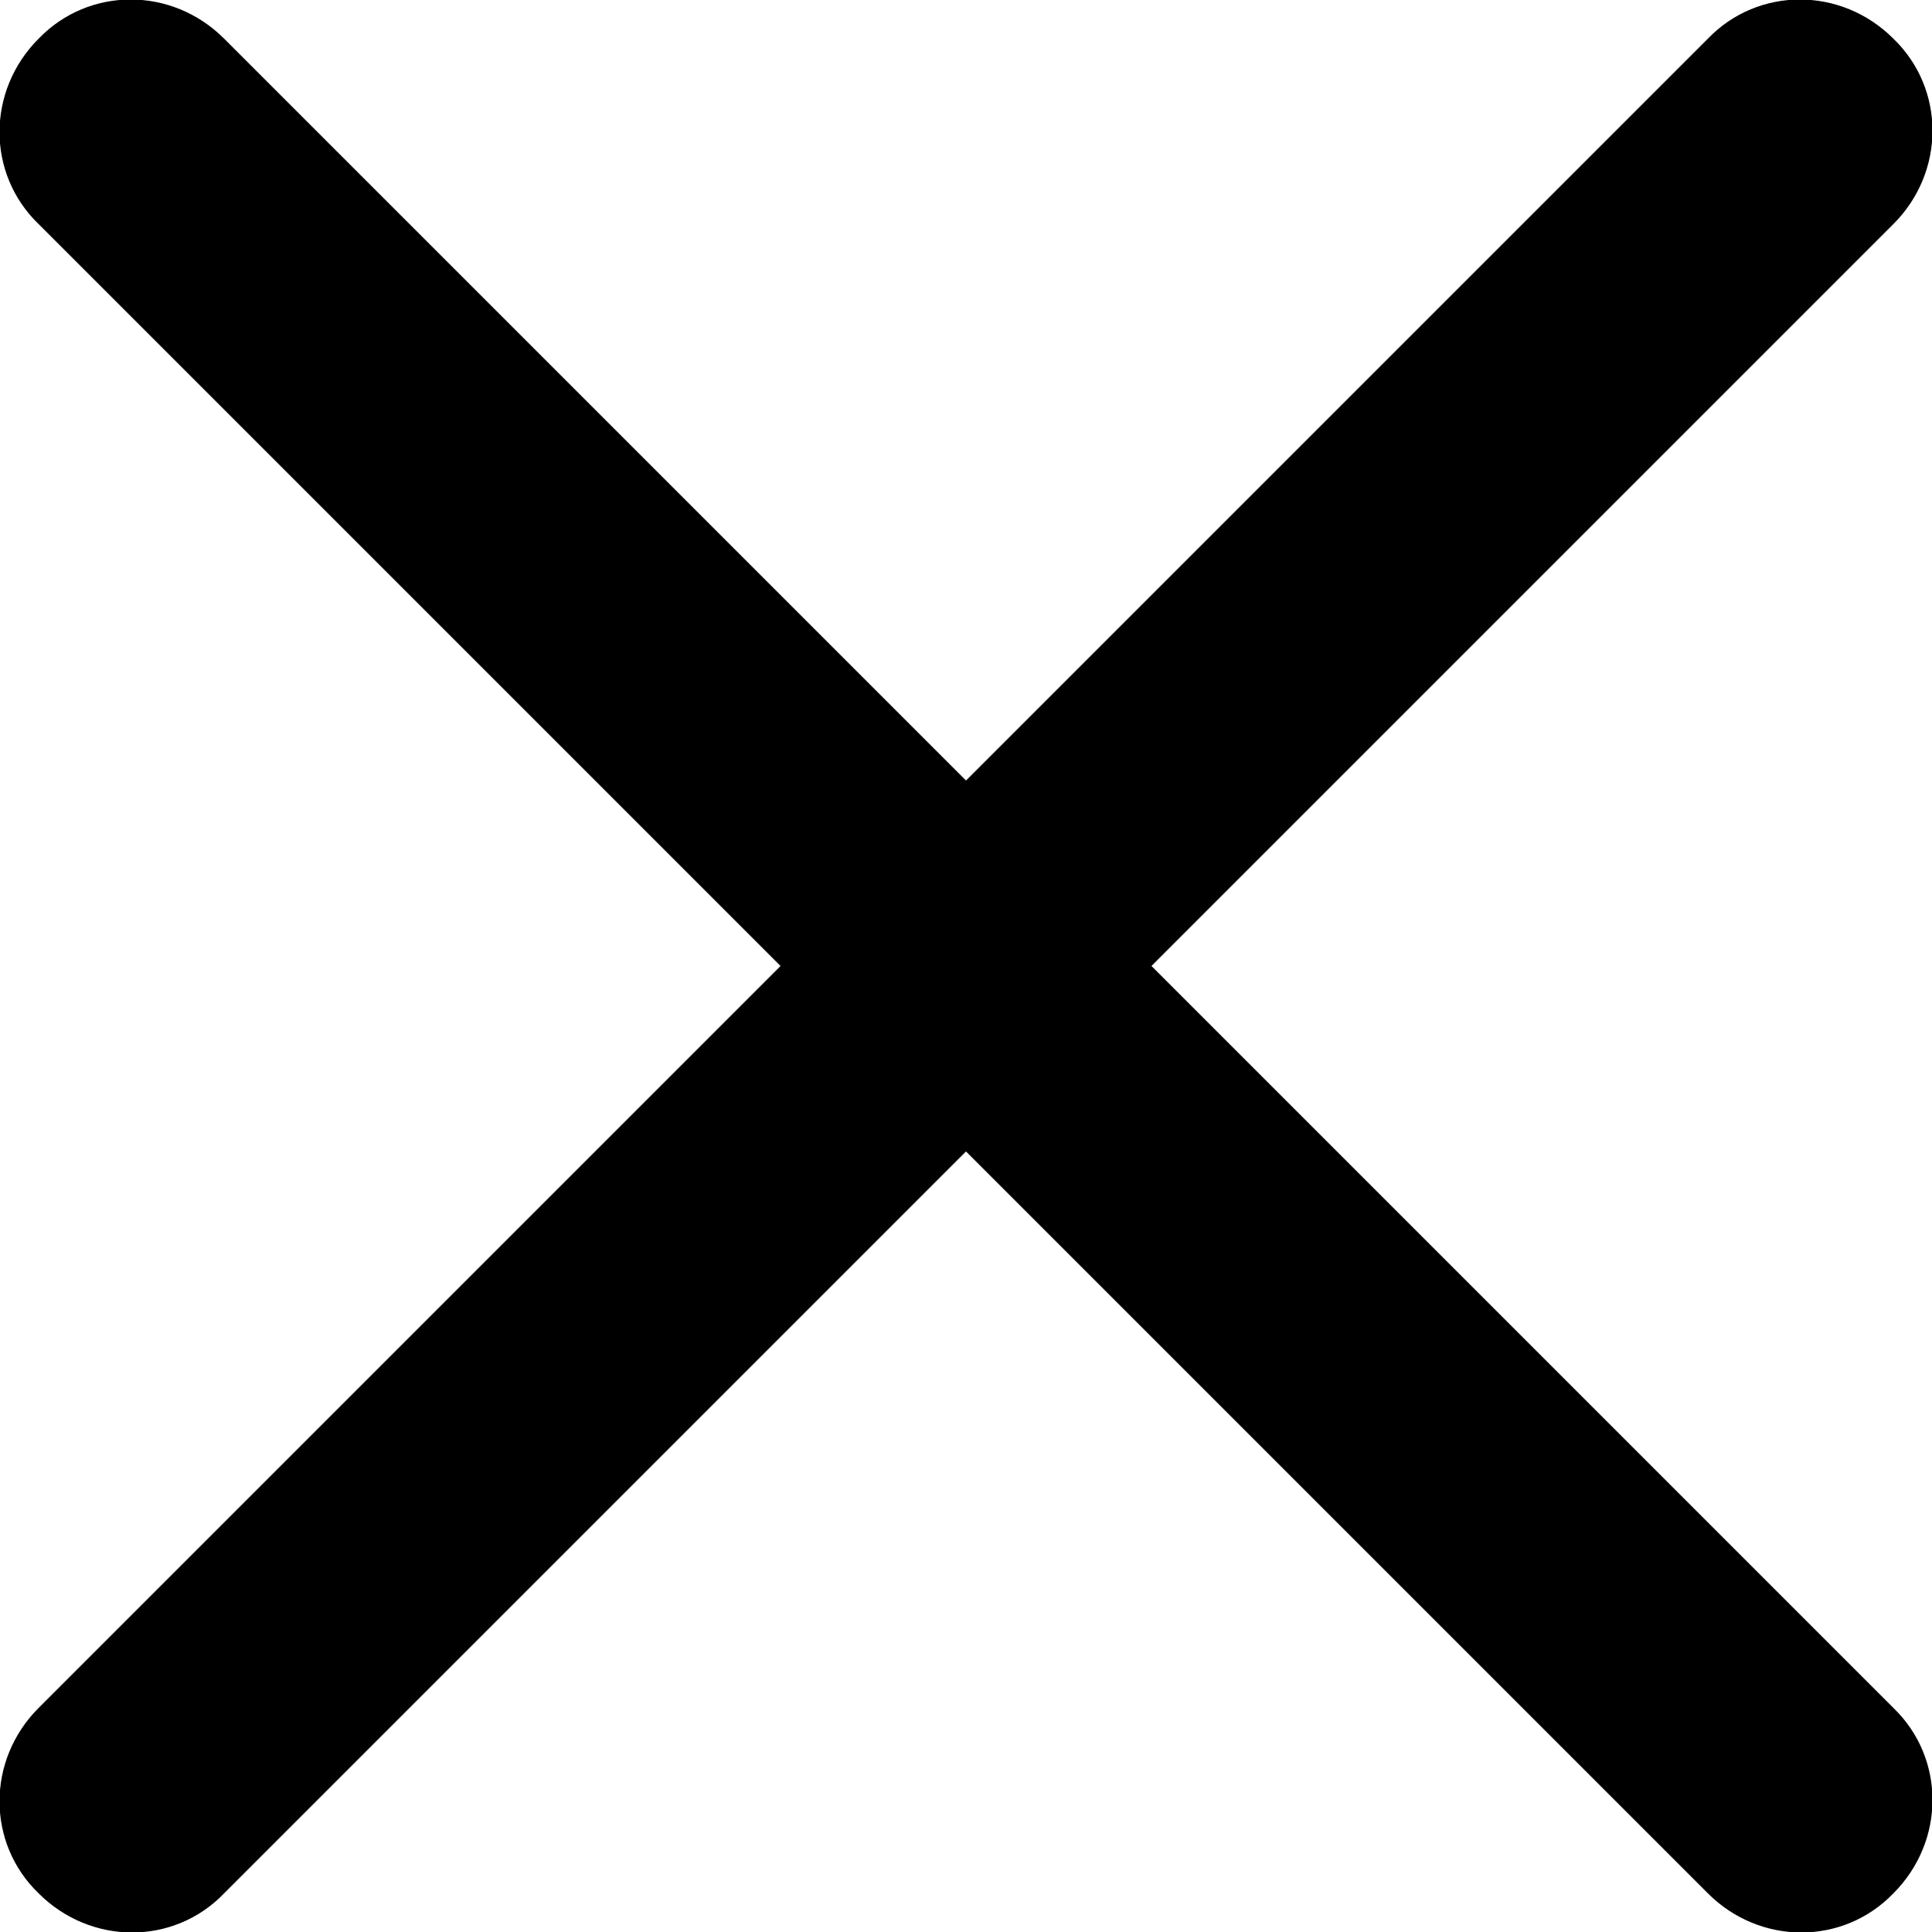
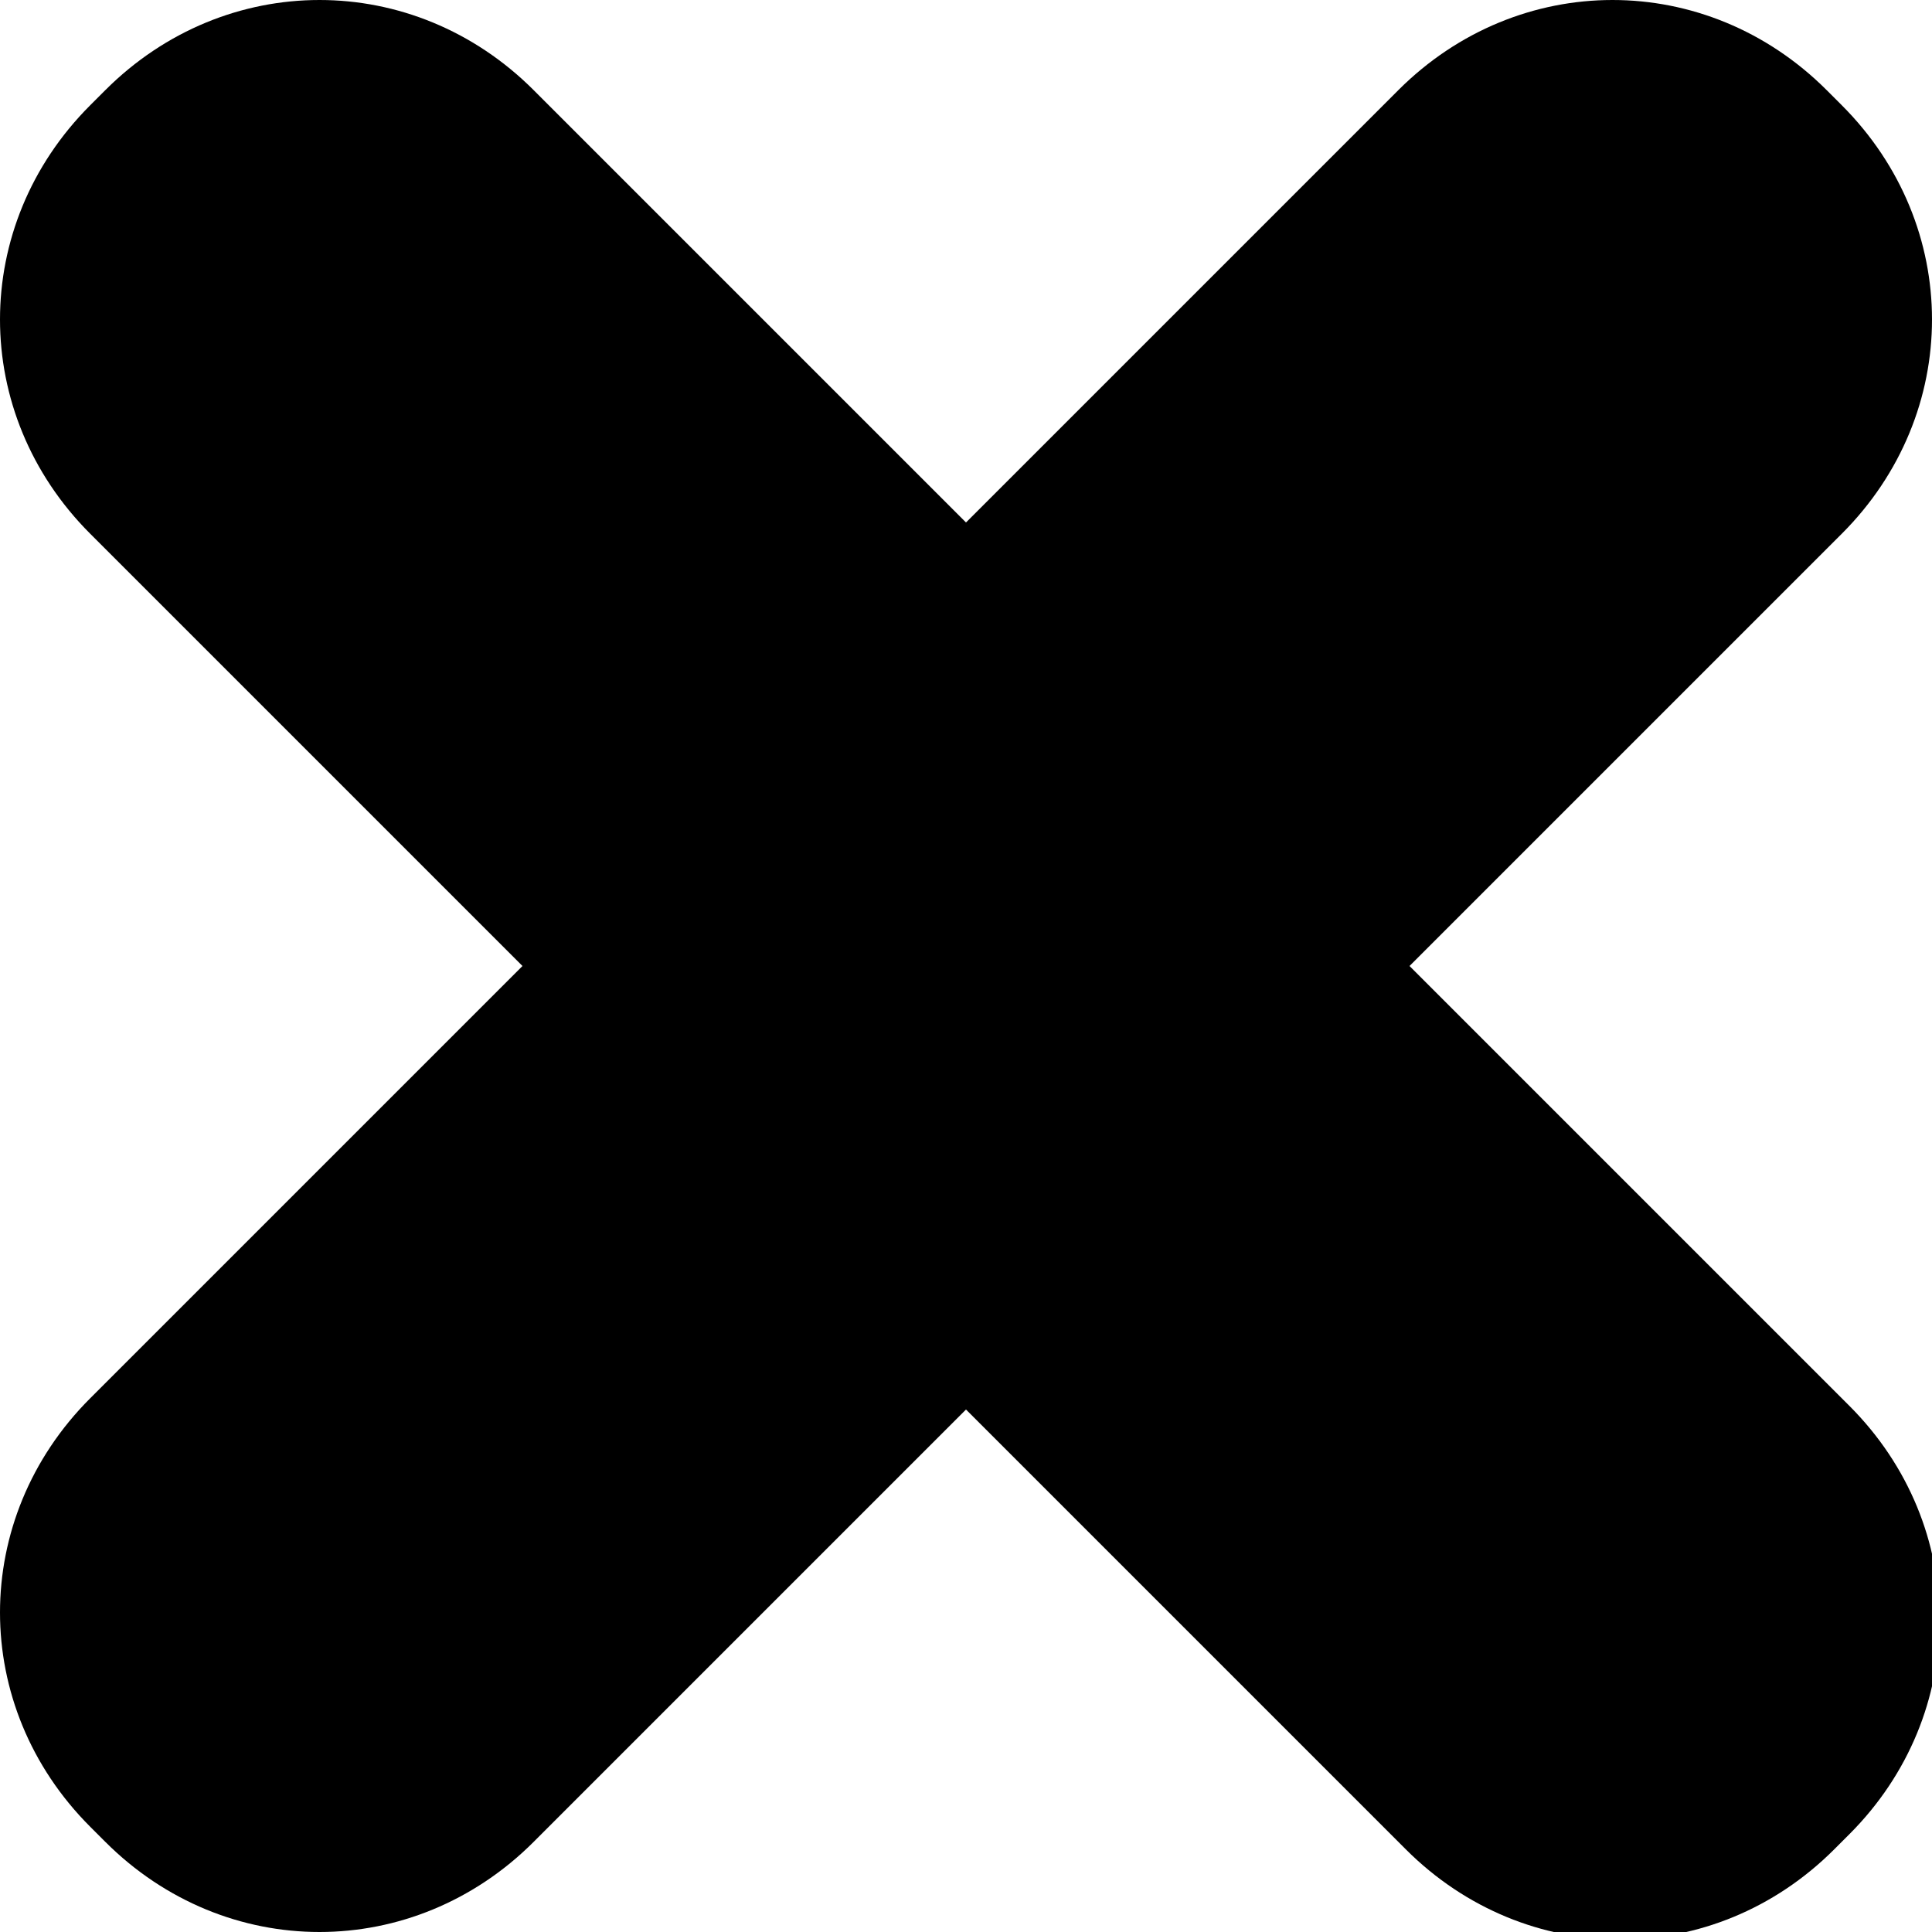
- <svg xmlns="http://www.w3.org/2000/svg" version="1.1" id="close" x="0px" y="0px" viewBox="0 0 100 100" style="enable-background:new 0 0 100 100;" xml:space="preserve">
-   <path d="M59.6,50L98,11.6c2.7-2.7,2.7-7,0-9.6v0c-2.7-2.7-7-2.7-9.6,0L50,40.4L11.6,2C8.9-0.7,4.6-0.7,2,2v0c-2.7,2.7-2.7,7,0,9.6  L40.4,50L2,88.4c-2.7,2.7-2.7,7,0,9.6v0c2.7,2.7,7,2.7,9.6,0L50,59.6L88.4,98c2.7,2.7,7,2.7,9.6,0v0c2.7-2.7,2.7-7,0-9.6L59.6,50z" />
+ <svg xmlns="http://www.w3.org/2000/svg" version="1.1" id="Ebene_1" x="0" y="0" viewBox="0 0 25.7 25.7" xml:space="preserve">
+   <path d="M7.1 1.2l17.5 17.5c1.6 1.6 1.6 4.1 0 5.7l-.2.2c-1.6 1.6-4.1 1.6-5.7 0L1.2 7.1C-.4 5.5-.4 3 1.2 1.4l.2-.2C3-.4 5.5-.4 7.1 1.2z" />
+   <path d="M18.6 1.2L1.2 18.6c-1.6 1.6-1.6 4.1 0 5.7l.2.2c1.6 1.6 4.1 1.6 5.7 0L24.5 7.1c1.6-1.6 1.6-4.1 0-5.7l-.2-.2c-1.6-1.6-4.1-1.6-5.7 0z" />
</svg>
